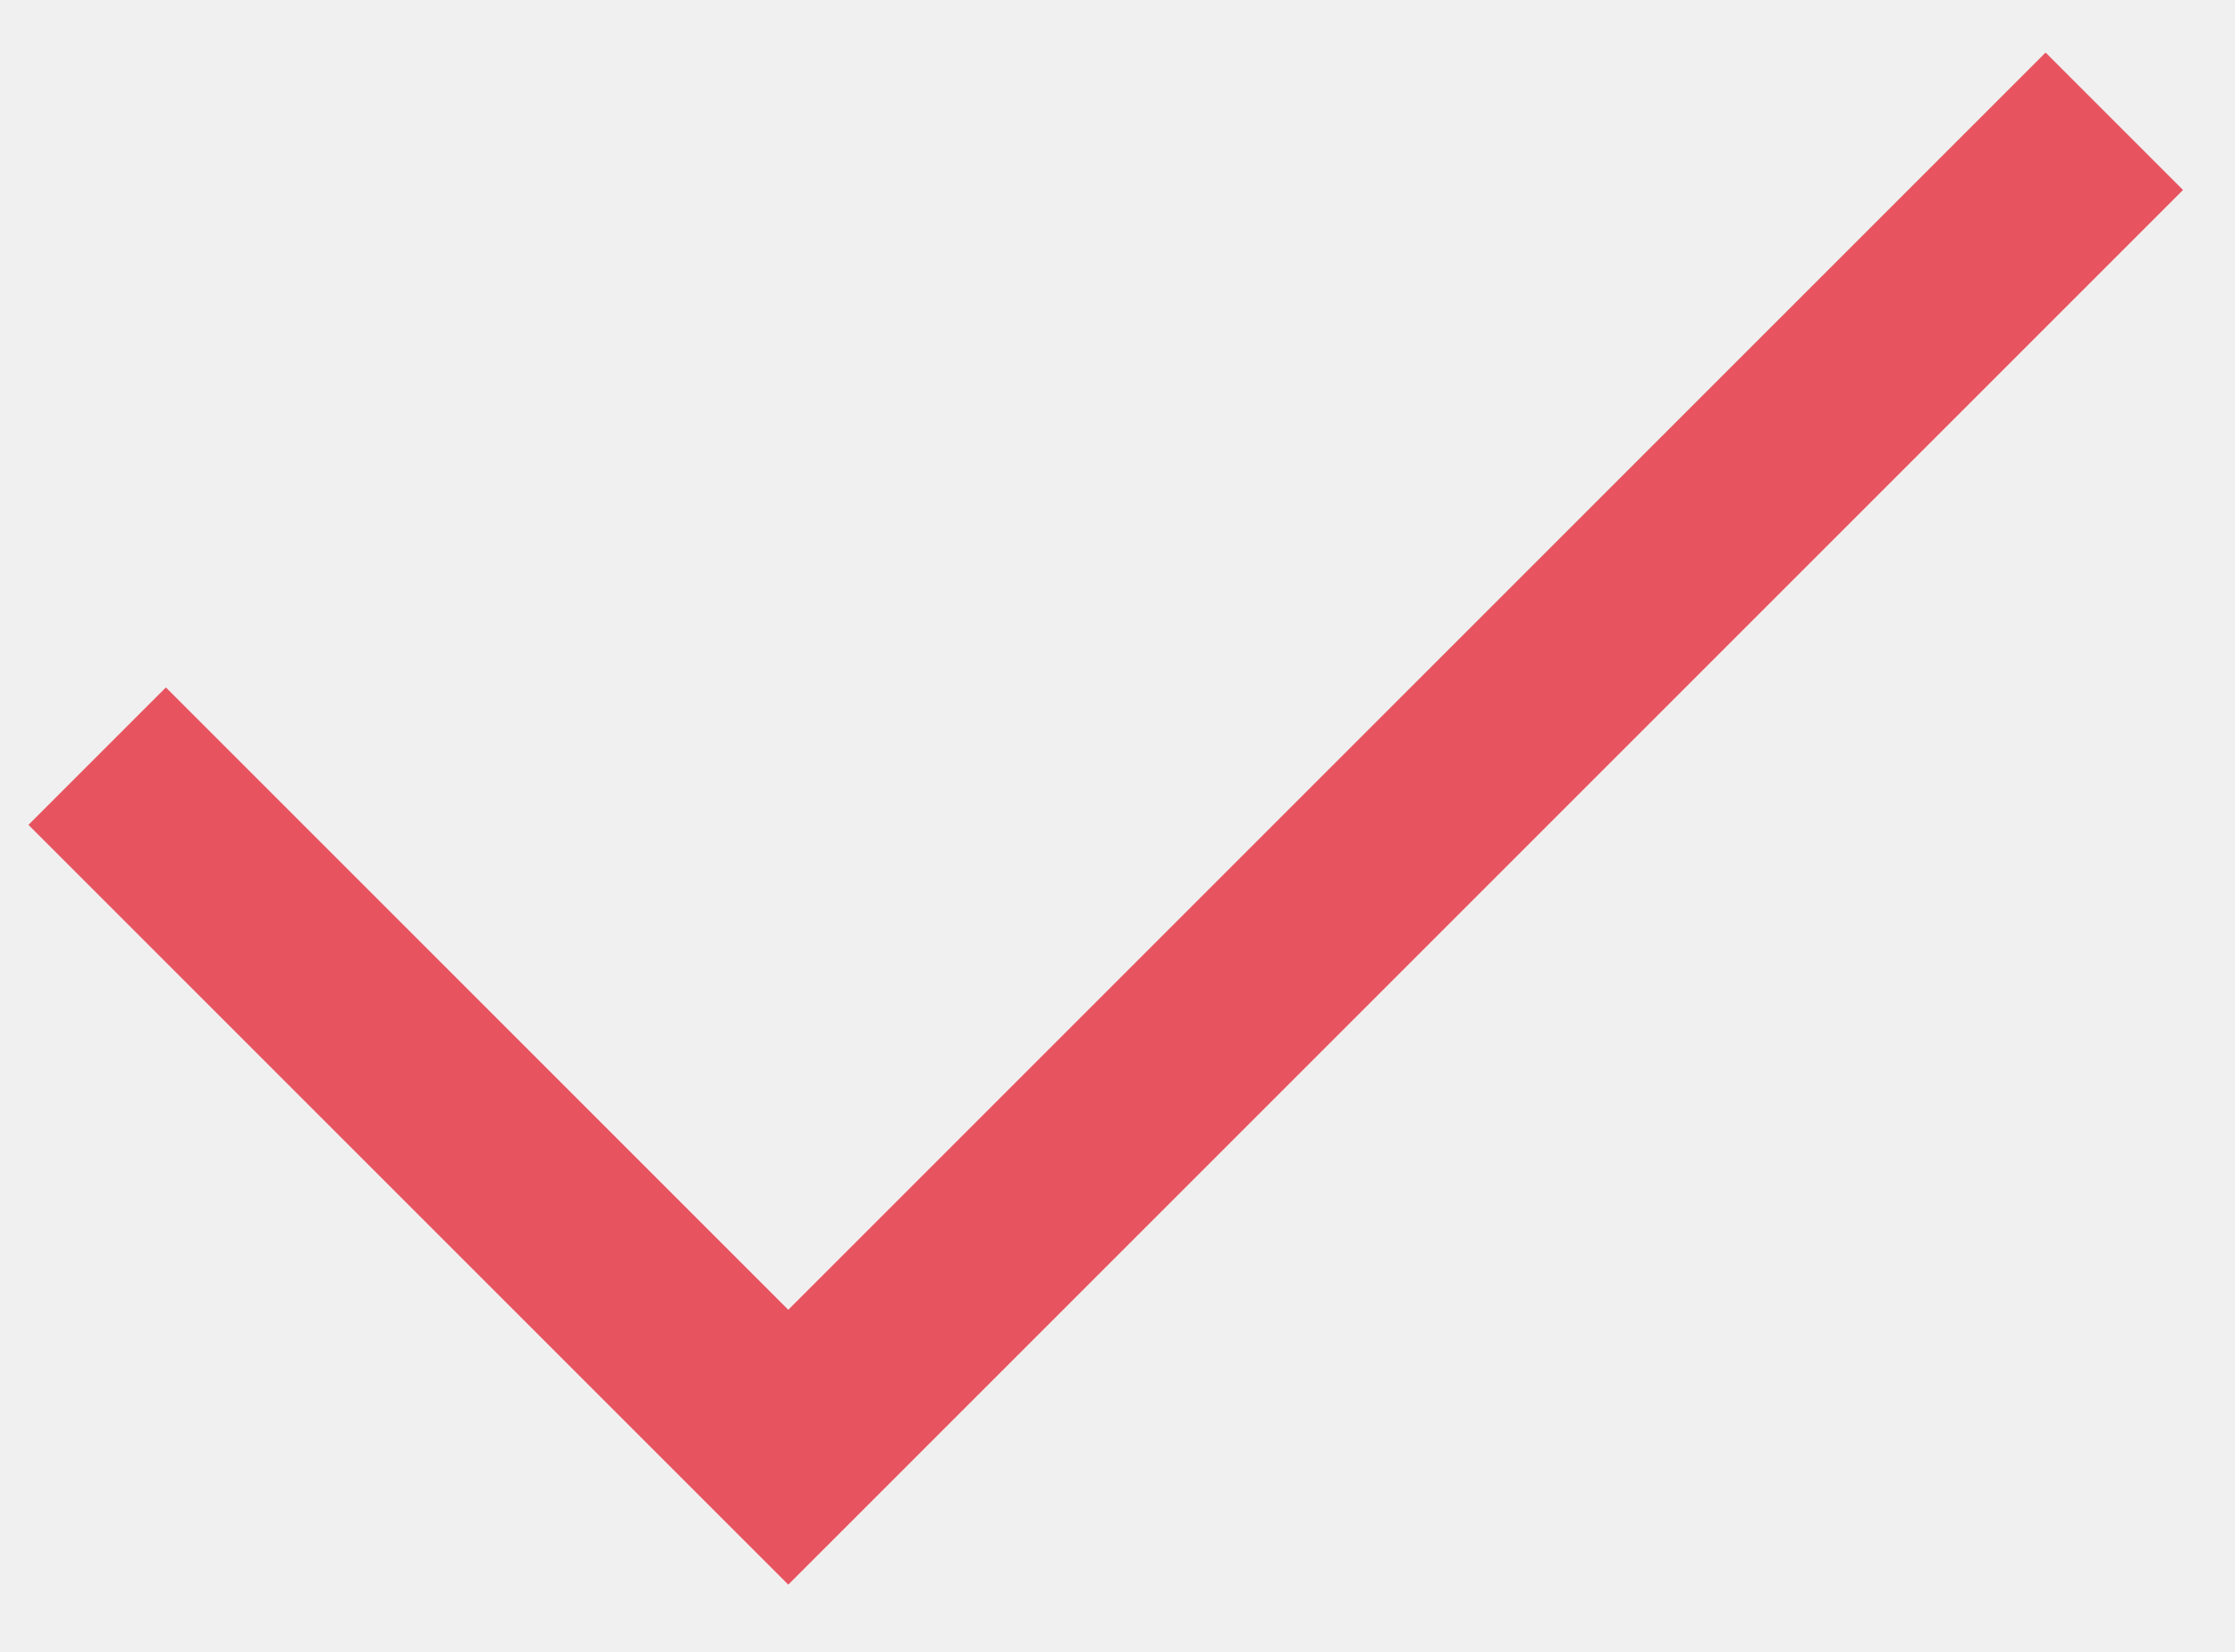
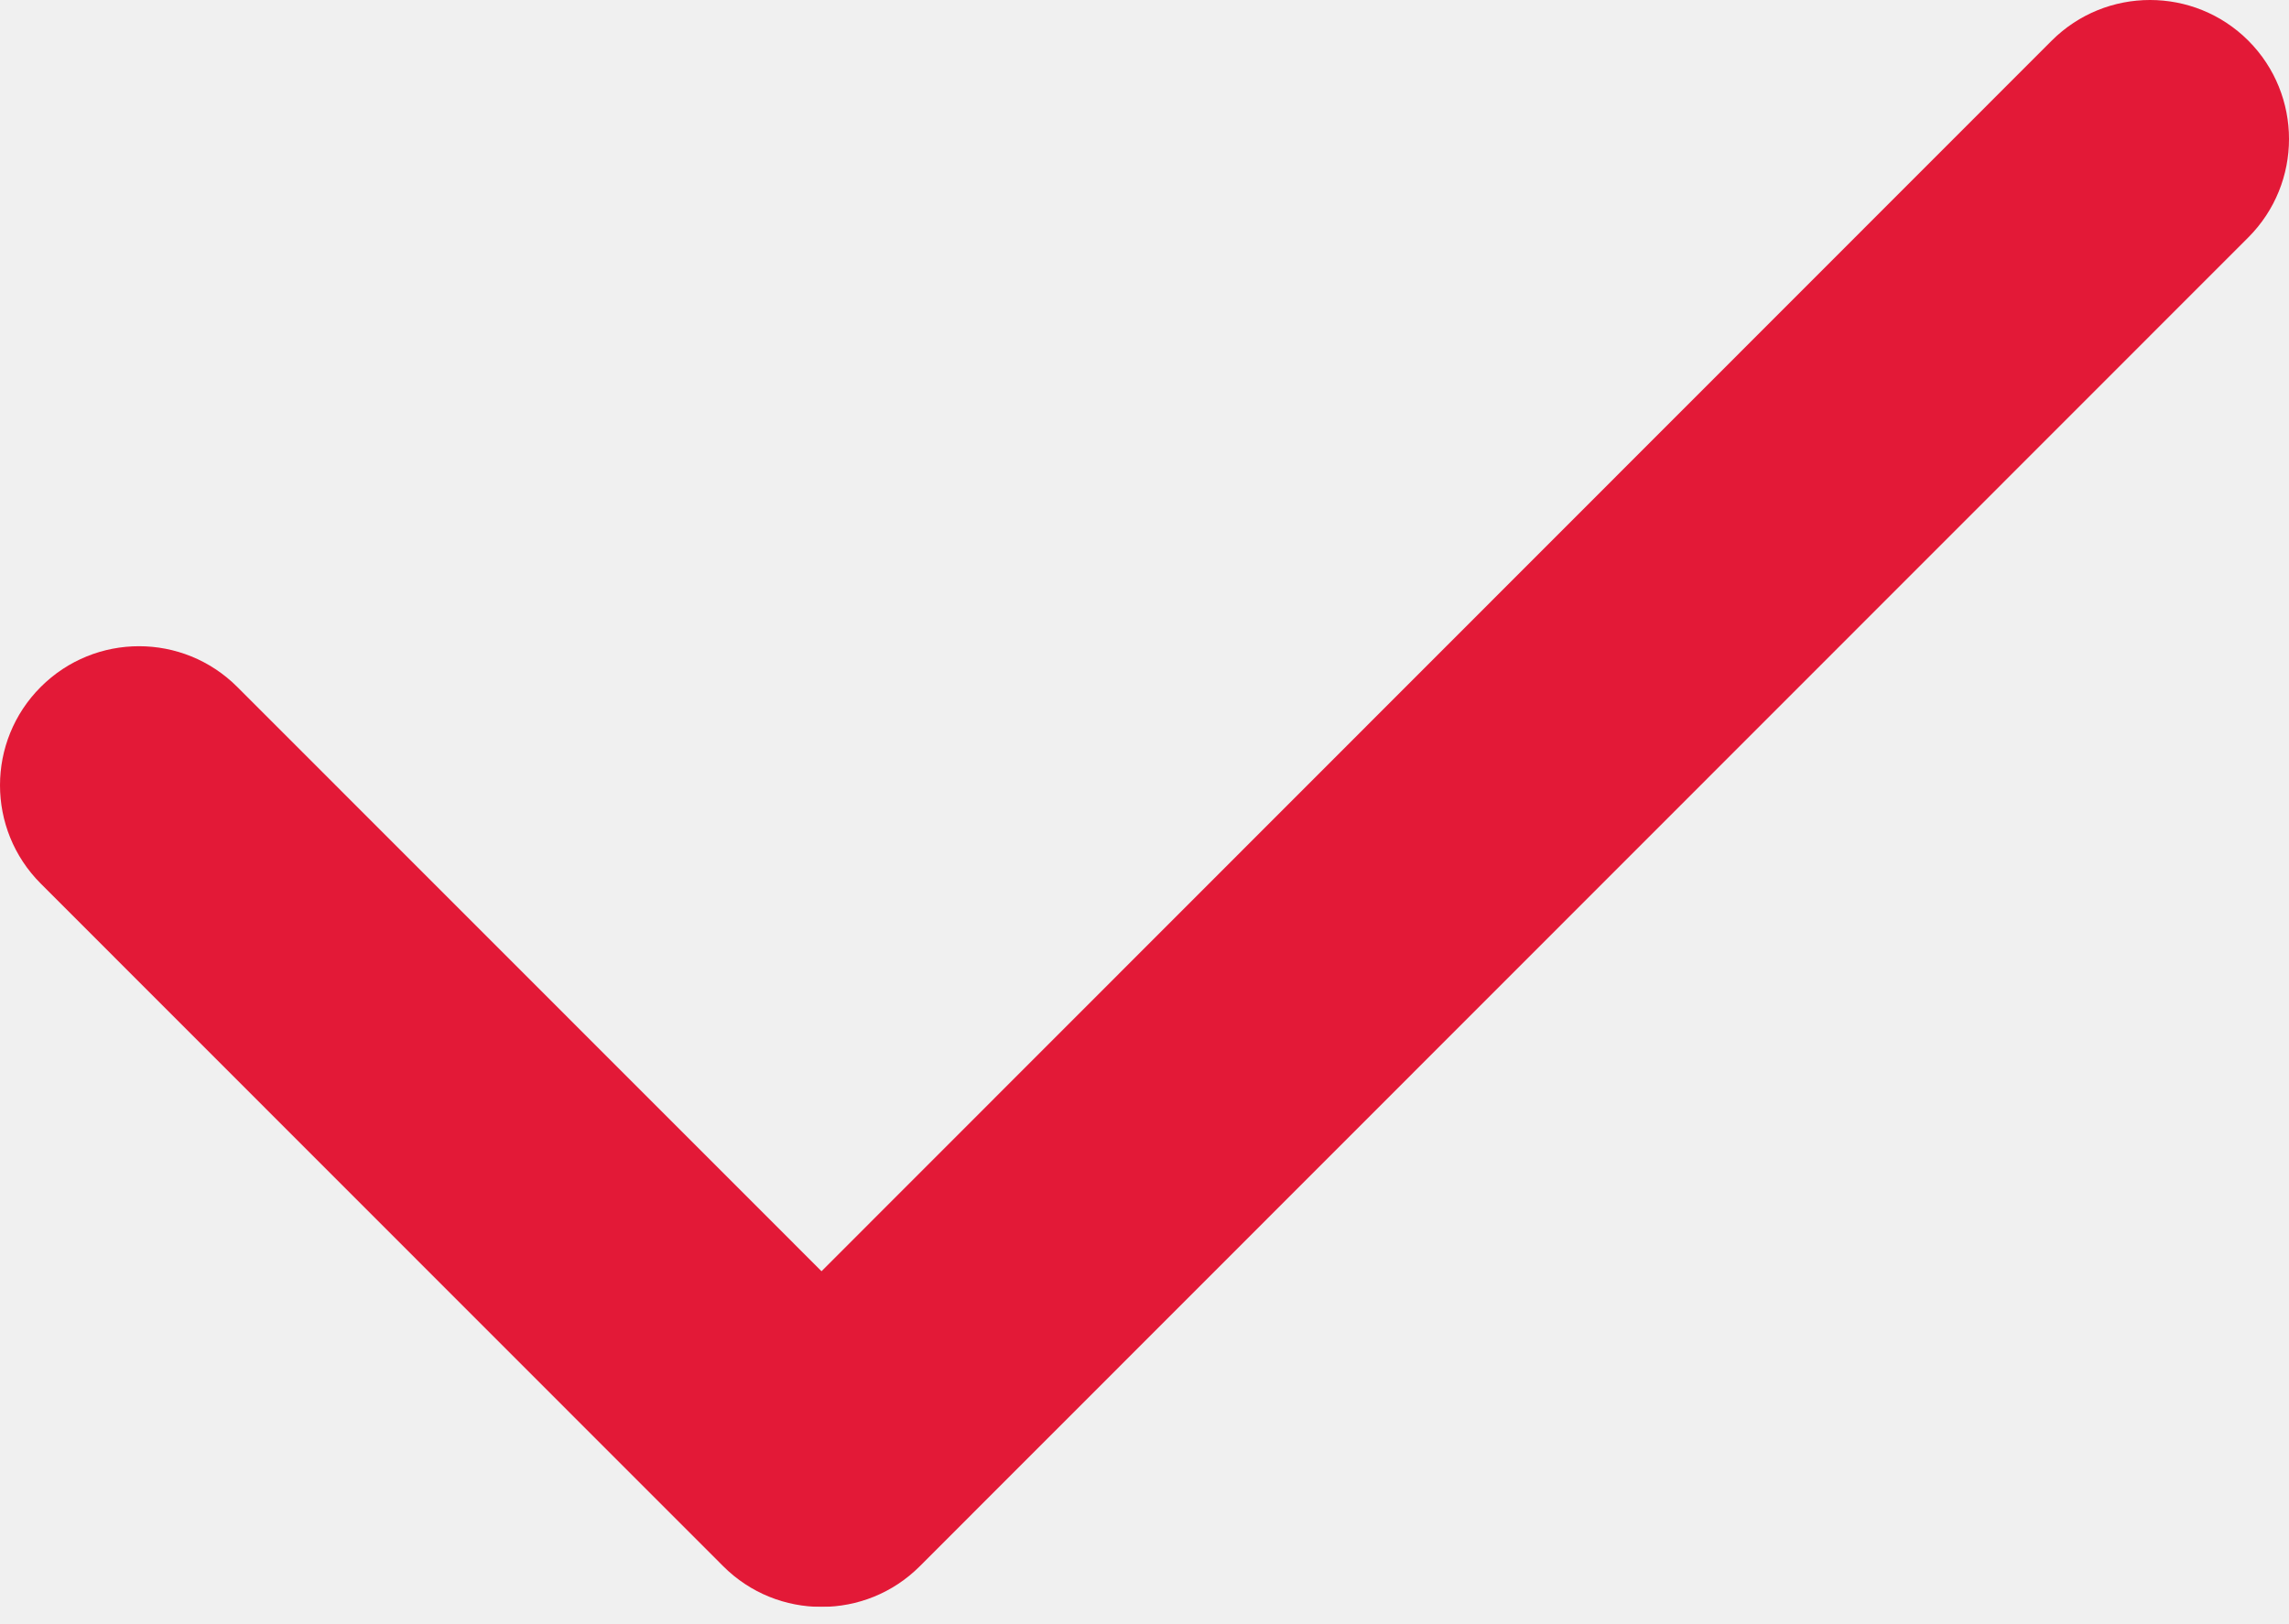
- <svg xmlns="http://www.w3.org/2000/svg" width="23px" height="17px" viewBox="0 0 23 17" version="1.1">
-   <defs />
-   <g id="TRÄNINGSFORM" stroke="none" stroke-width="1" fill="none" fill-rule="evenodd">
-     <g id="Desktop-HD-Copy-5" transform="translate(-539, -3067)" stroke-width="2" stroke="#E75460">
-       <g id="Group-11" transform="translate(539, 2889)">
-         <polyline id="Path-3-Copy" points="1 185.782 8.112 192.894 21.758 179.248" />
+ <svg xmlns="http://www.w3.org/2000/svg" xmlns:xlink="http://www.w3.org/1999/xlink" width="117px" height="83px" viewBox="0 0 117 83" version="1.1">
+   <defs>
+     <polygon id="path-1" points="0 82.149 0 0 117 0 117 82.149" />
+   </defs>
+   <g id="Design-Library" stroke="none" stroke-width="1" fill="none" fill-rule="evenodd">
+     <g id="object_icon_tick" transform="translate(-1, -1)">
+       <g id="Page-1" transform="translate(1, 1)">
+         <mask id="mask-2" fill="white">
+           <use xlink:href="#path-1" />
+         </mask>
+         <g id="Clip-2" />
+         <path d="M41.991,82.149 C40.172,82.149 38.353,81.457 36.965,80.068 L2.082,45.171 C-0.694,42.394 -0.694,37.896 2.082,35.119 C4.858,32.342 9.353,32.342 12.129,35.119 L41.991,64.989 L104.87,2.079 C107.646,-0.693 112.146,-0.693 114.922,2.079 C117.693,4.856 117.693,9.358 114.922,12.135 L47.017,80.068 C45.629,81.457 43.81,82.149 41.991,82.149" id="Fill-1" fill="#E31937" mask="url(#mask-2)" />
      </g>
    </g>
  </g>
</svg>
